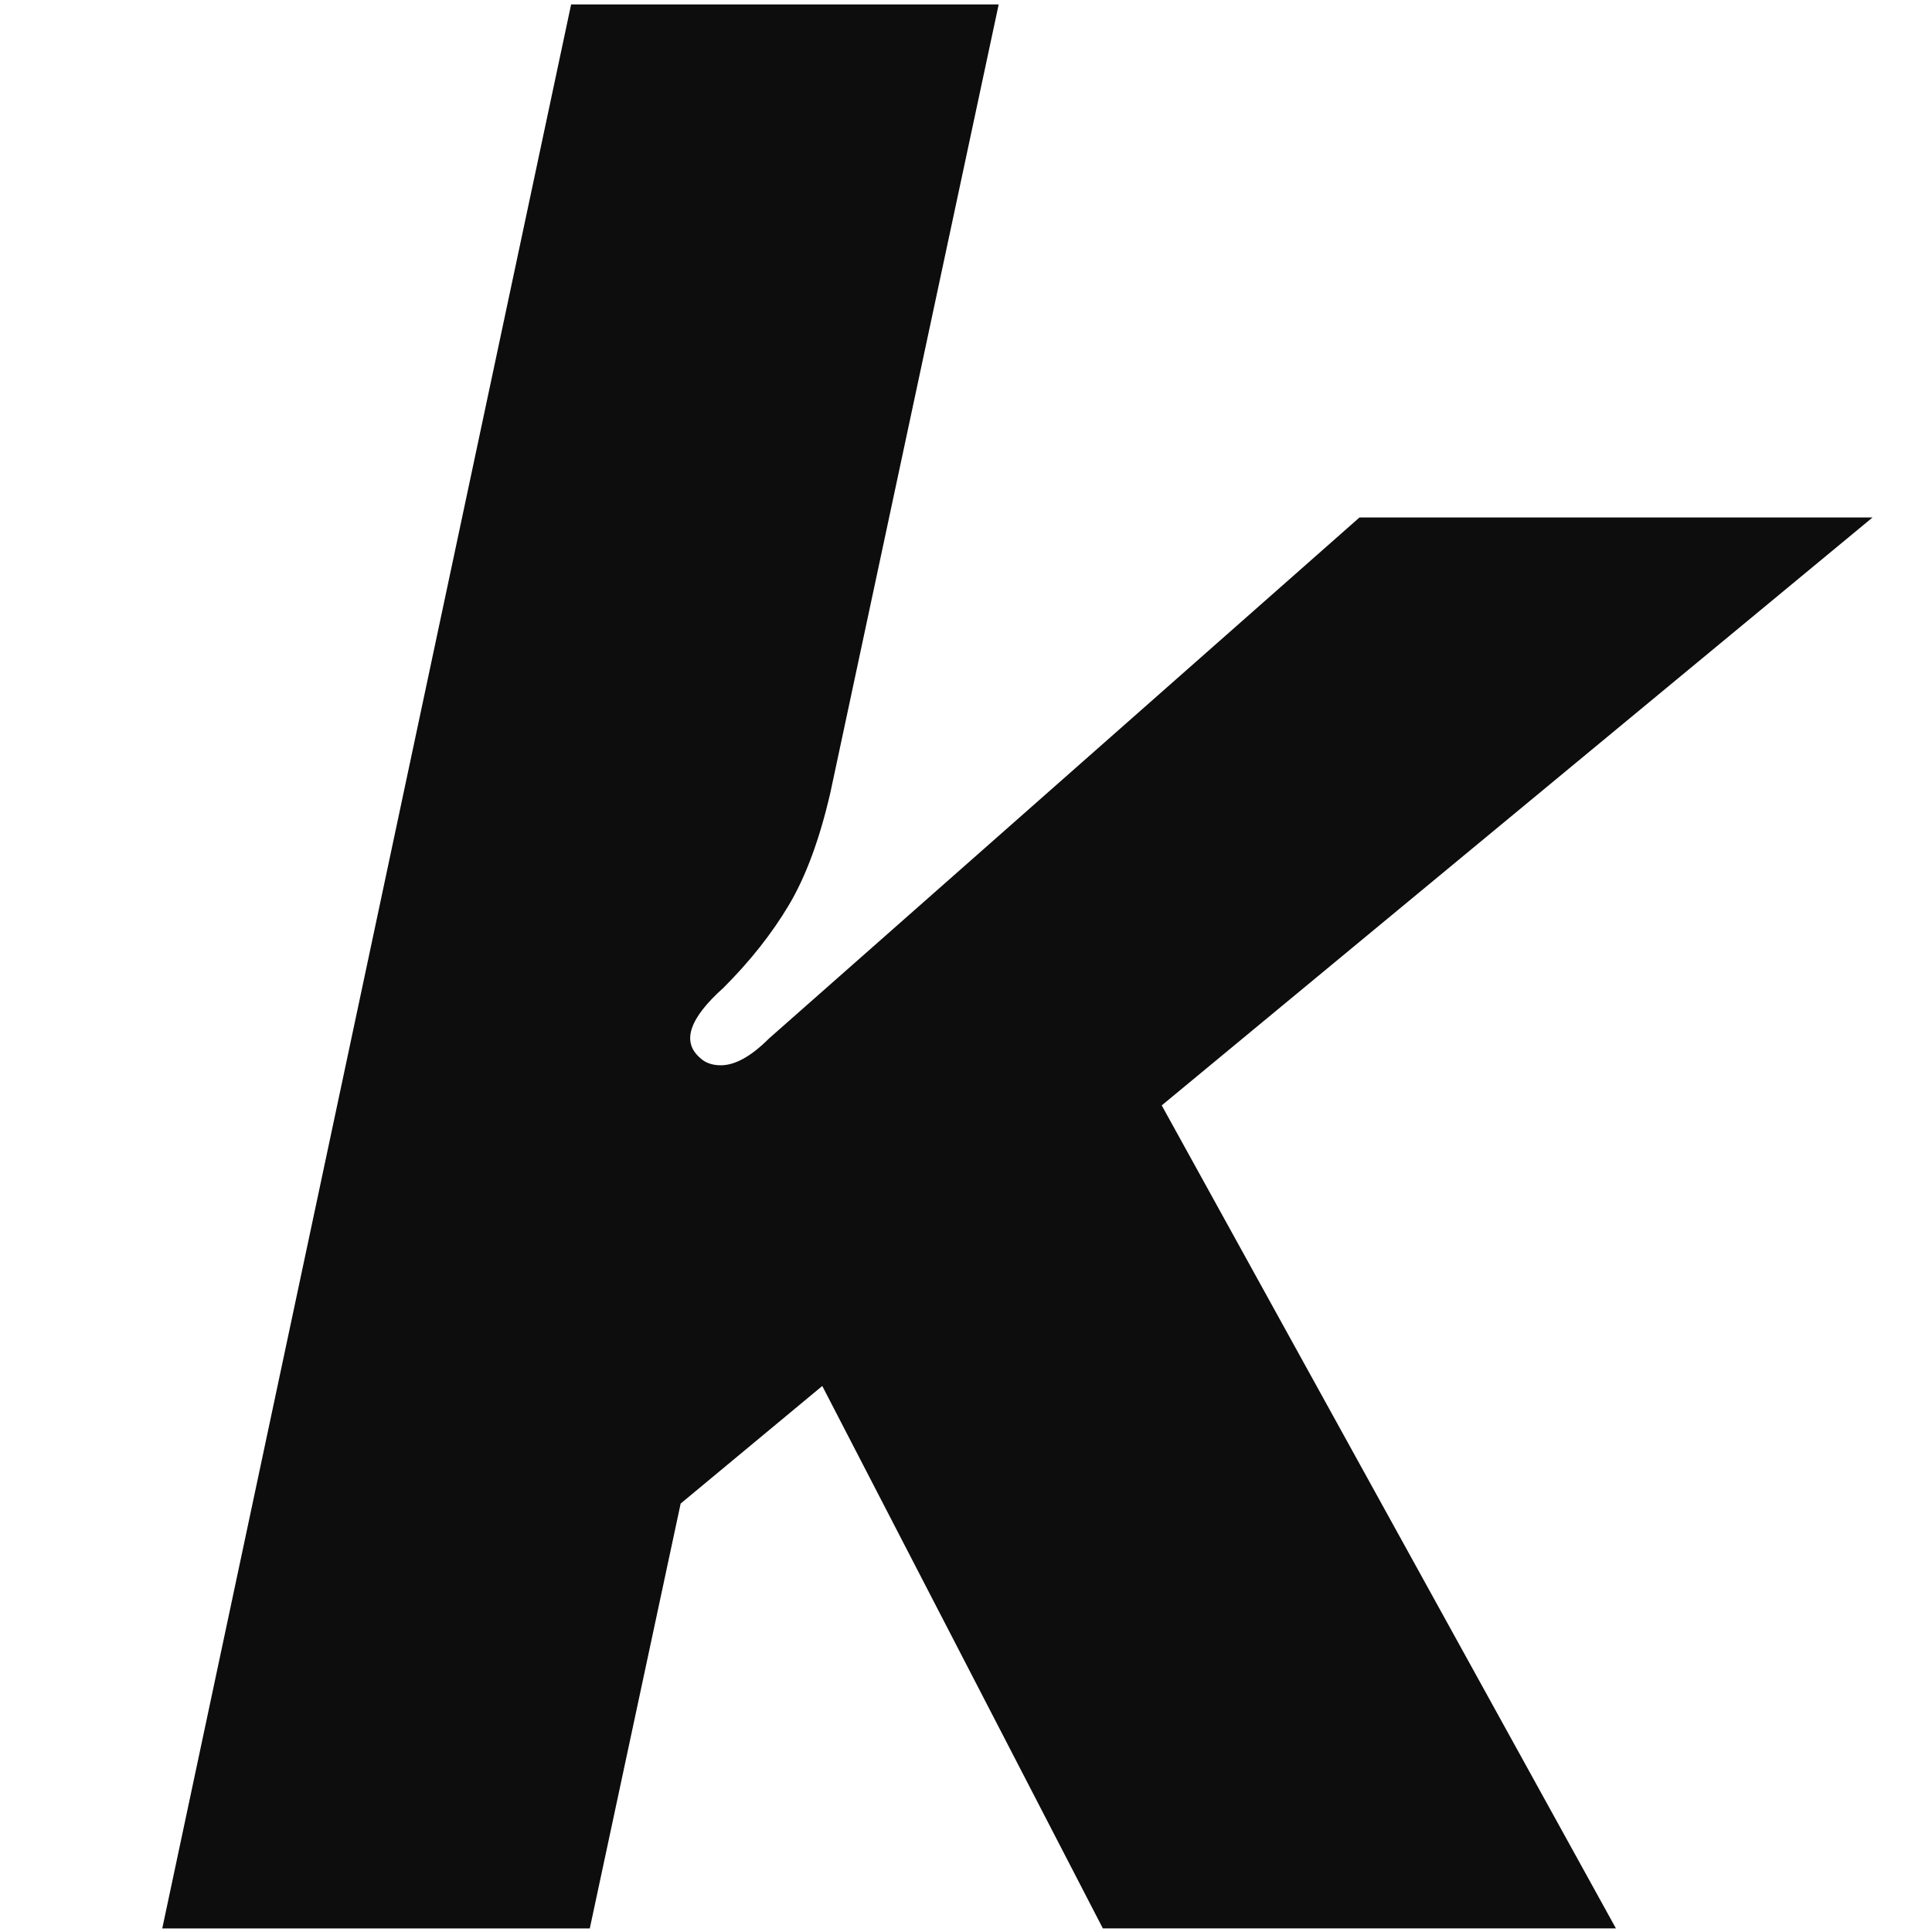
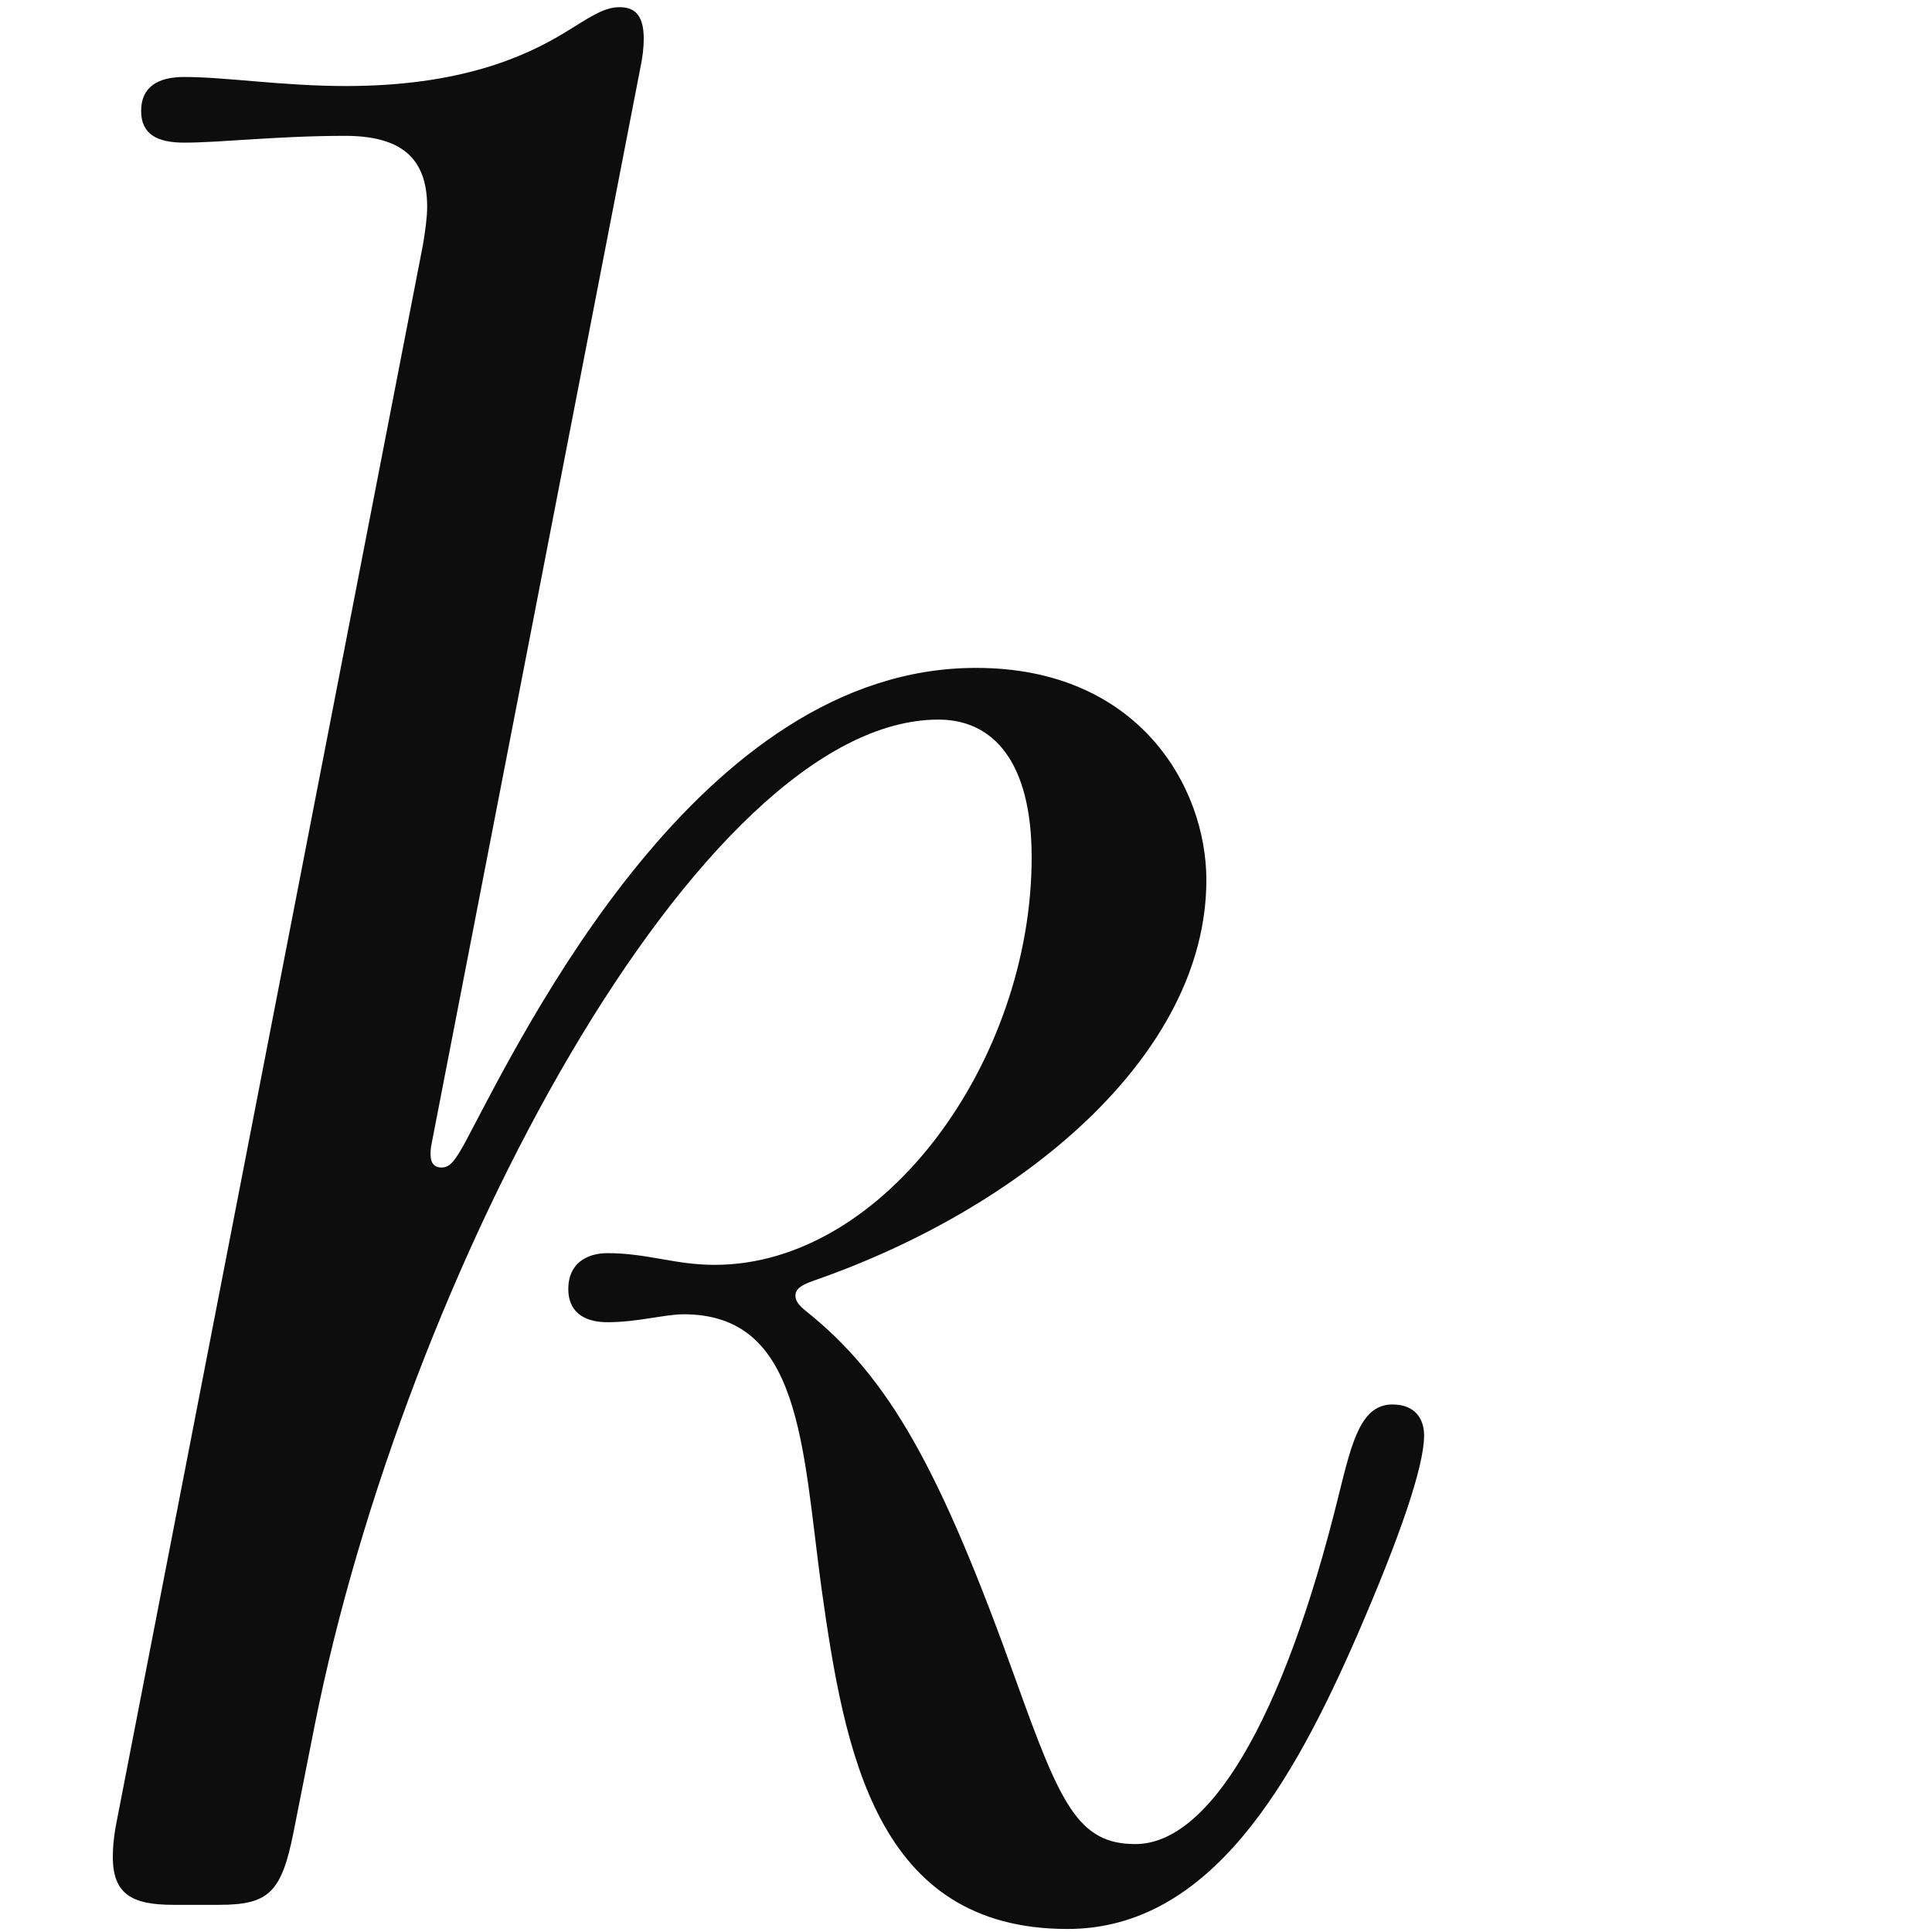
<svg xmlns="http://www.w3.org/2000/svg" viewBox="0 0 512 512">
  <style>path{fill:#0D0D0D;}@media (prefers-color-scheme:dark){path{fill:#F2F2F2;}}</style>
-   <path d="M428.24 511.05H292.27L217.91 367.3l-37.53 31.16-24.08 112.6H43L151.35 1.18h113.31l-44.61 208.91c-2.83 12.27-6.49 22.19-10.98 29.74-4.49 7.55-10.27 14.87-17.35 21.95-8.97 8.03-11.09 14.16-6.37 18.41 1.42 1.42 3.3 2.12 5.67 2.12 3.78 0 8.03-2.36 12.75-7.08l156.5-138.09h135.97l-188.37 155.8 120.37 218.11z" />
+   <path d="M31 482.3l81.1-417.5c.6-3.7 1.1-7.1 1.1-10 0-13.2-7.2-18.8-21.8-18.8-17.7 0-32.8 1.8-42.6 1.8-7.1 0-11.4-2.2-11.4-8.4 0-6.4 4.5-9 11.4-9 11.2 0 26 2.4 42.9 2.4 29.9 0 47.1-7.6 57.7-14 6.6-4 10.4-6.9 14.8-6.9s6.4 2.6 6.4 8.4c0 2.2-.3 5-1 8.2L114.4 303c-.2.8-.3 1.8-.3 2.9 0 2.1.8 3.5 2.9 3.5 2.2 0 3.5-1.6 6.4-6.9 15.7-29.6 62.2-125.6 135.3-125.5 43.1 0 61 31.6 61 56.2 0 46.6-49 87.1-104.1 106.2-3.1 1.1-4.8 2.1-4.8 4 0 1.3.8 2.4 2.6 3.9 22.3 17.7 35.8 42.1 55.9 98.2 11.7 32.6 16.4 43.2 31.6 43.2 19 0 38.9-31.3 54-93 3.4-13.7 5.8-23.5 14.1-23.5 6.1 0 8.4 3.9 8.4 8.2 0 8.4-6.6 27.3-17.7 52.9-16.9 38.7-38.7 77.9-76.8 77.9-50.8 0-59.1-46.9-65.2-90.3-5.1-37.6-5.3-72.6-36.5-72.6-5.1 0-12.2 2.1-20.2 2.1-6.7 0-10.4-3.1-10.4-8.8 0-6.7 4.8-9.5 10.4-9.5 10.6 0 17.8 3.1 28.4 3.1 45.1 0 84-54.3 84-108 0-25.2-10.1-36.5-24.7-36.5-63.3 0-141.5 147.2-165.3 266.5l-5.6 28.3c-3.2 16.1-6.6 19.3-19.8 19.3H46c-10.9 0-16.1-2.7-16.1-12.7 0-2.7.3-5.9 1.1-9.8z" />
</svg>
